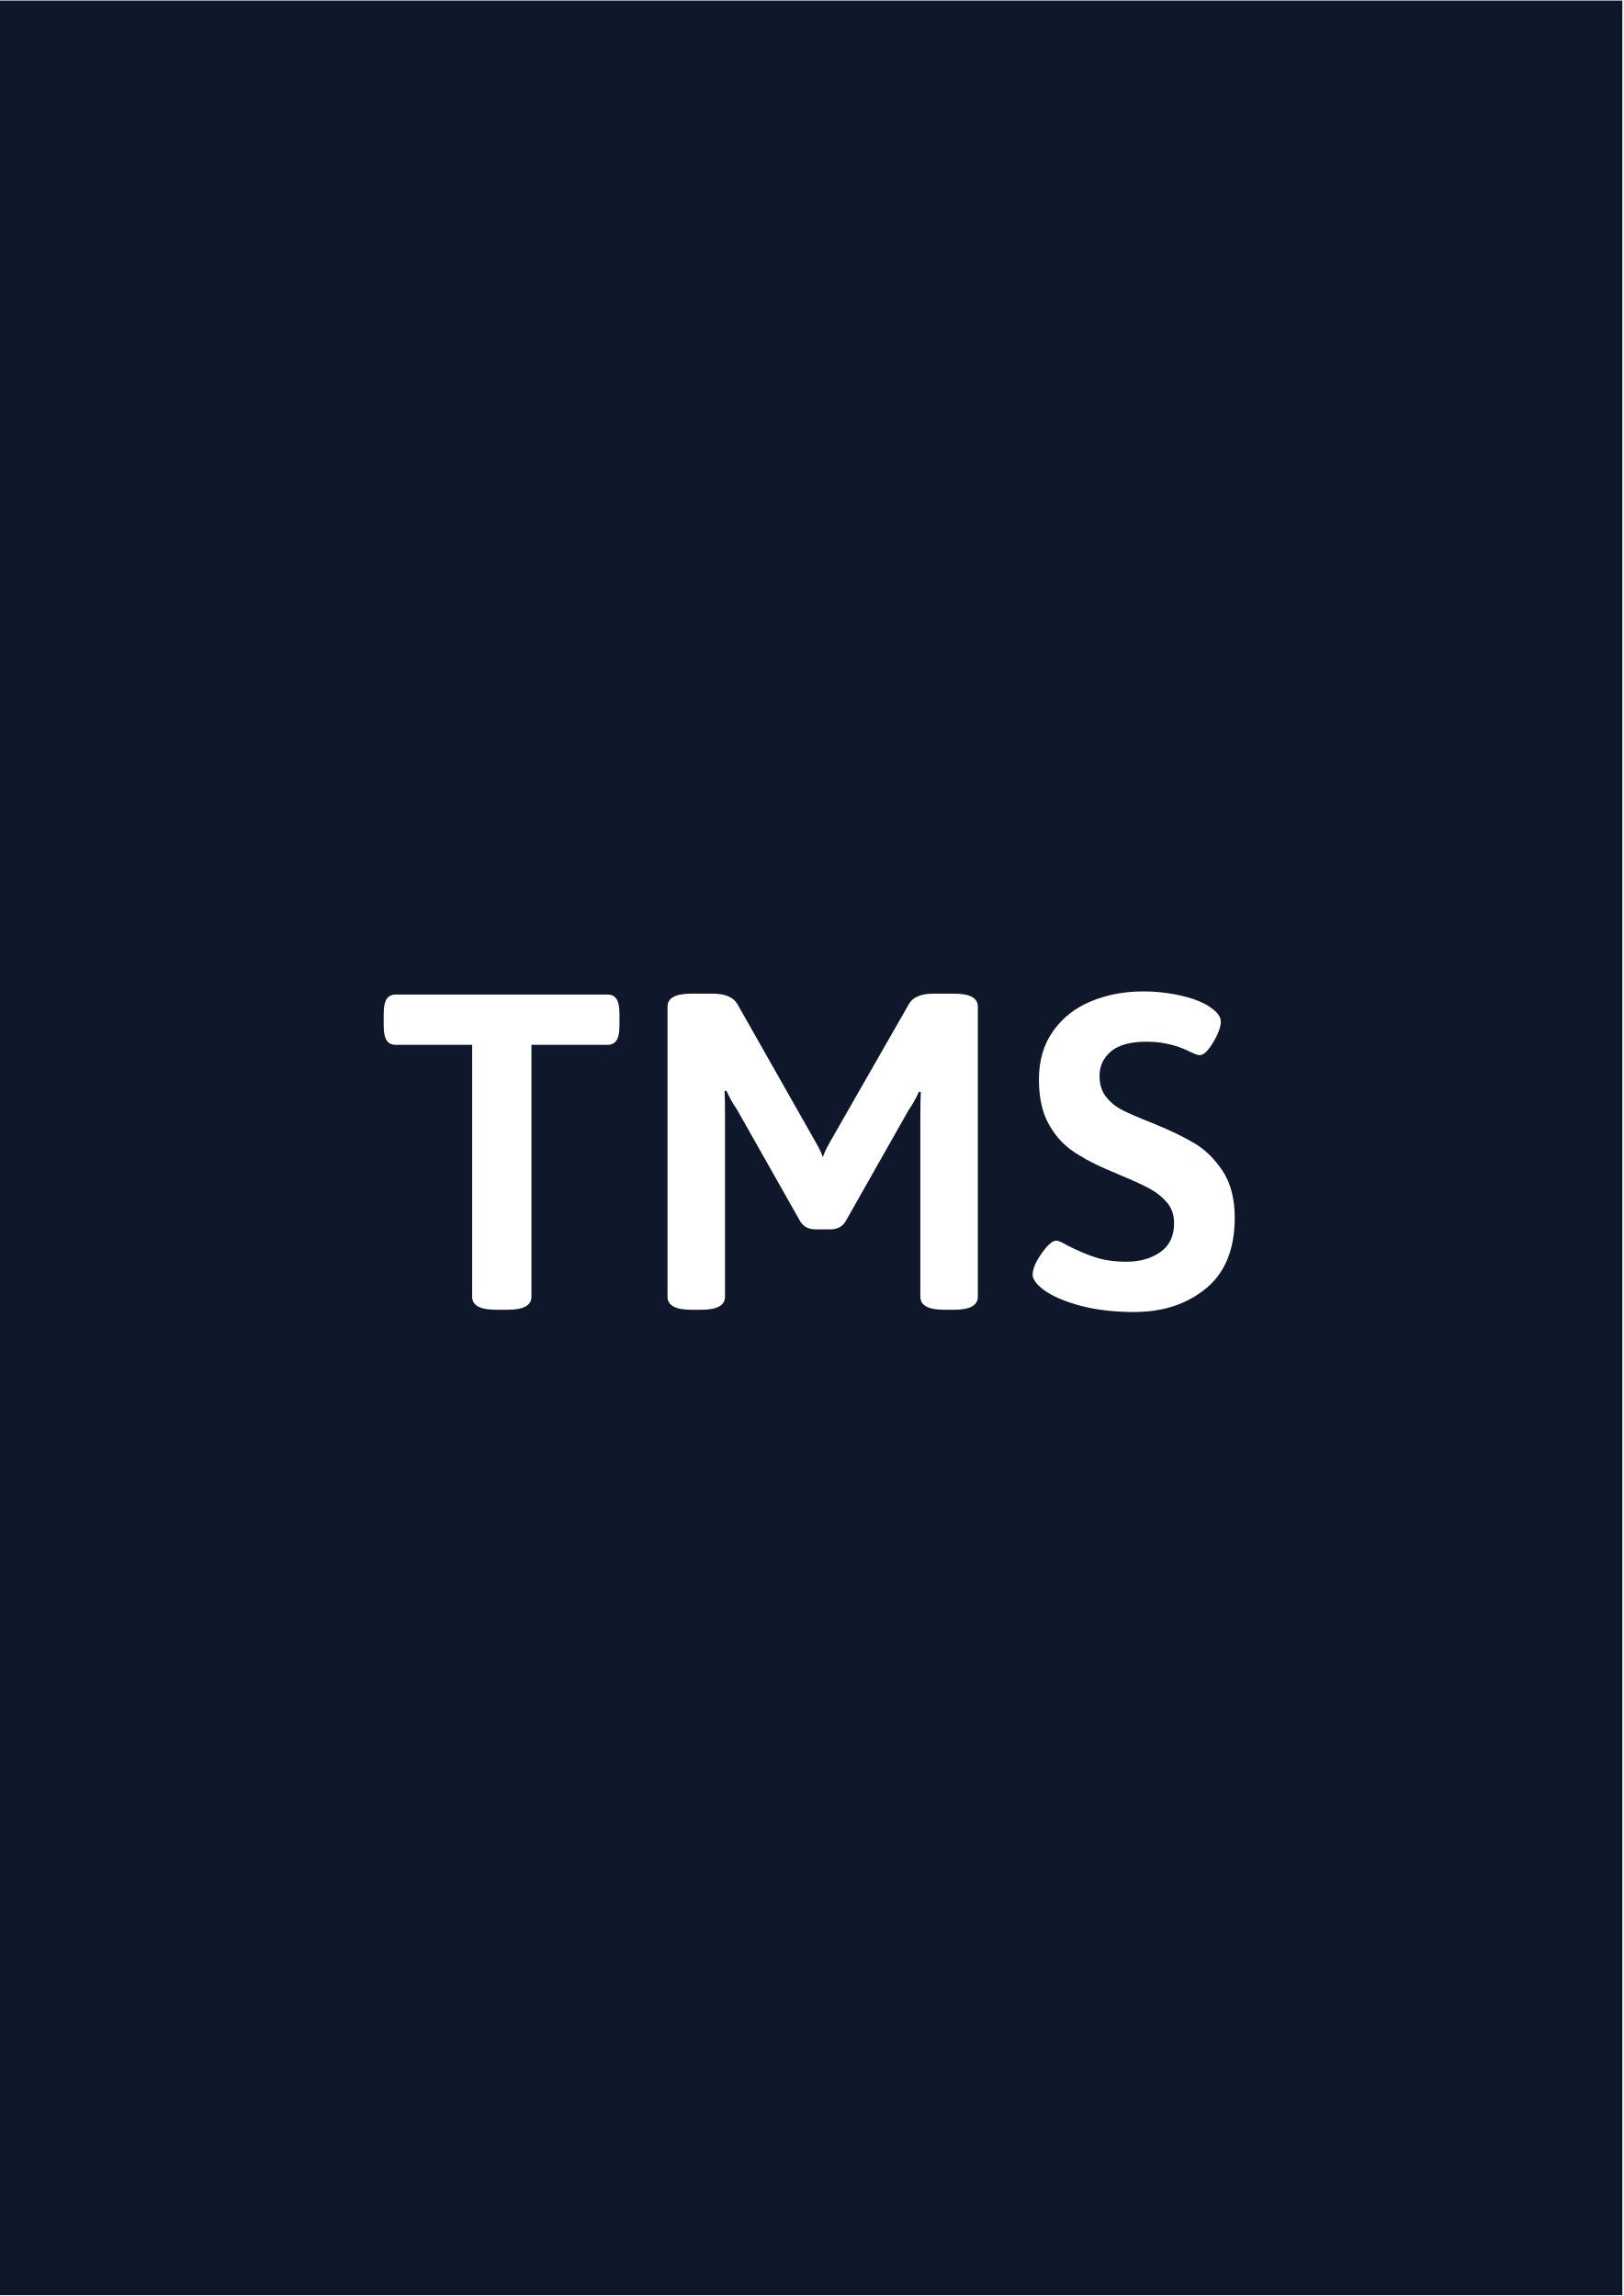
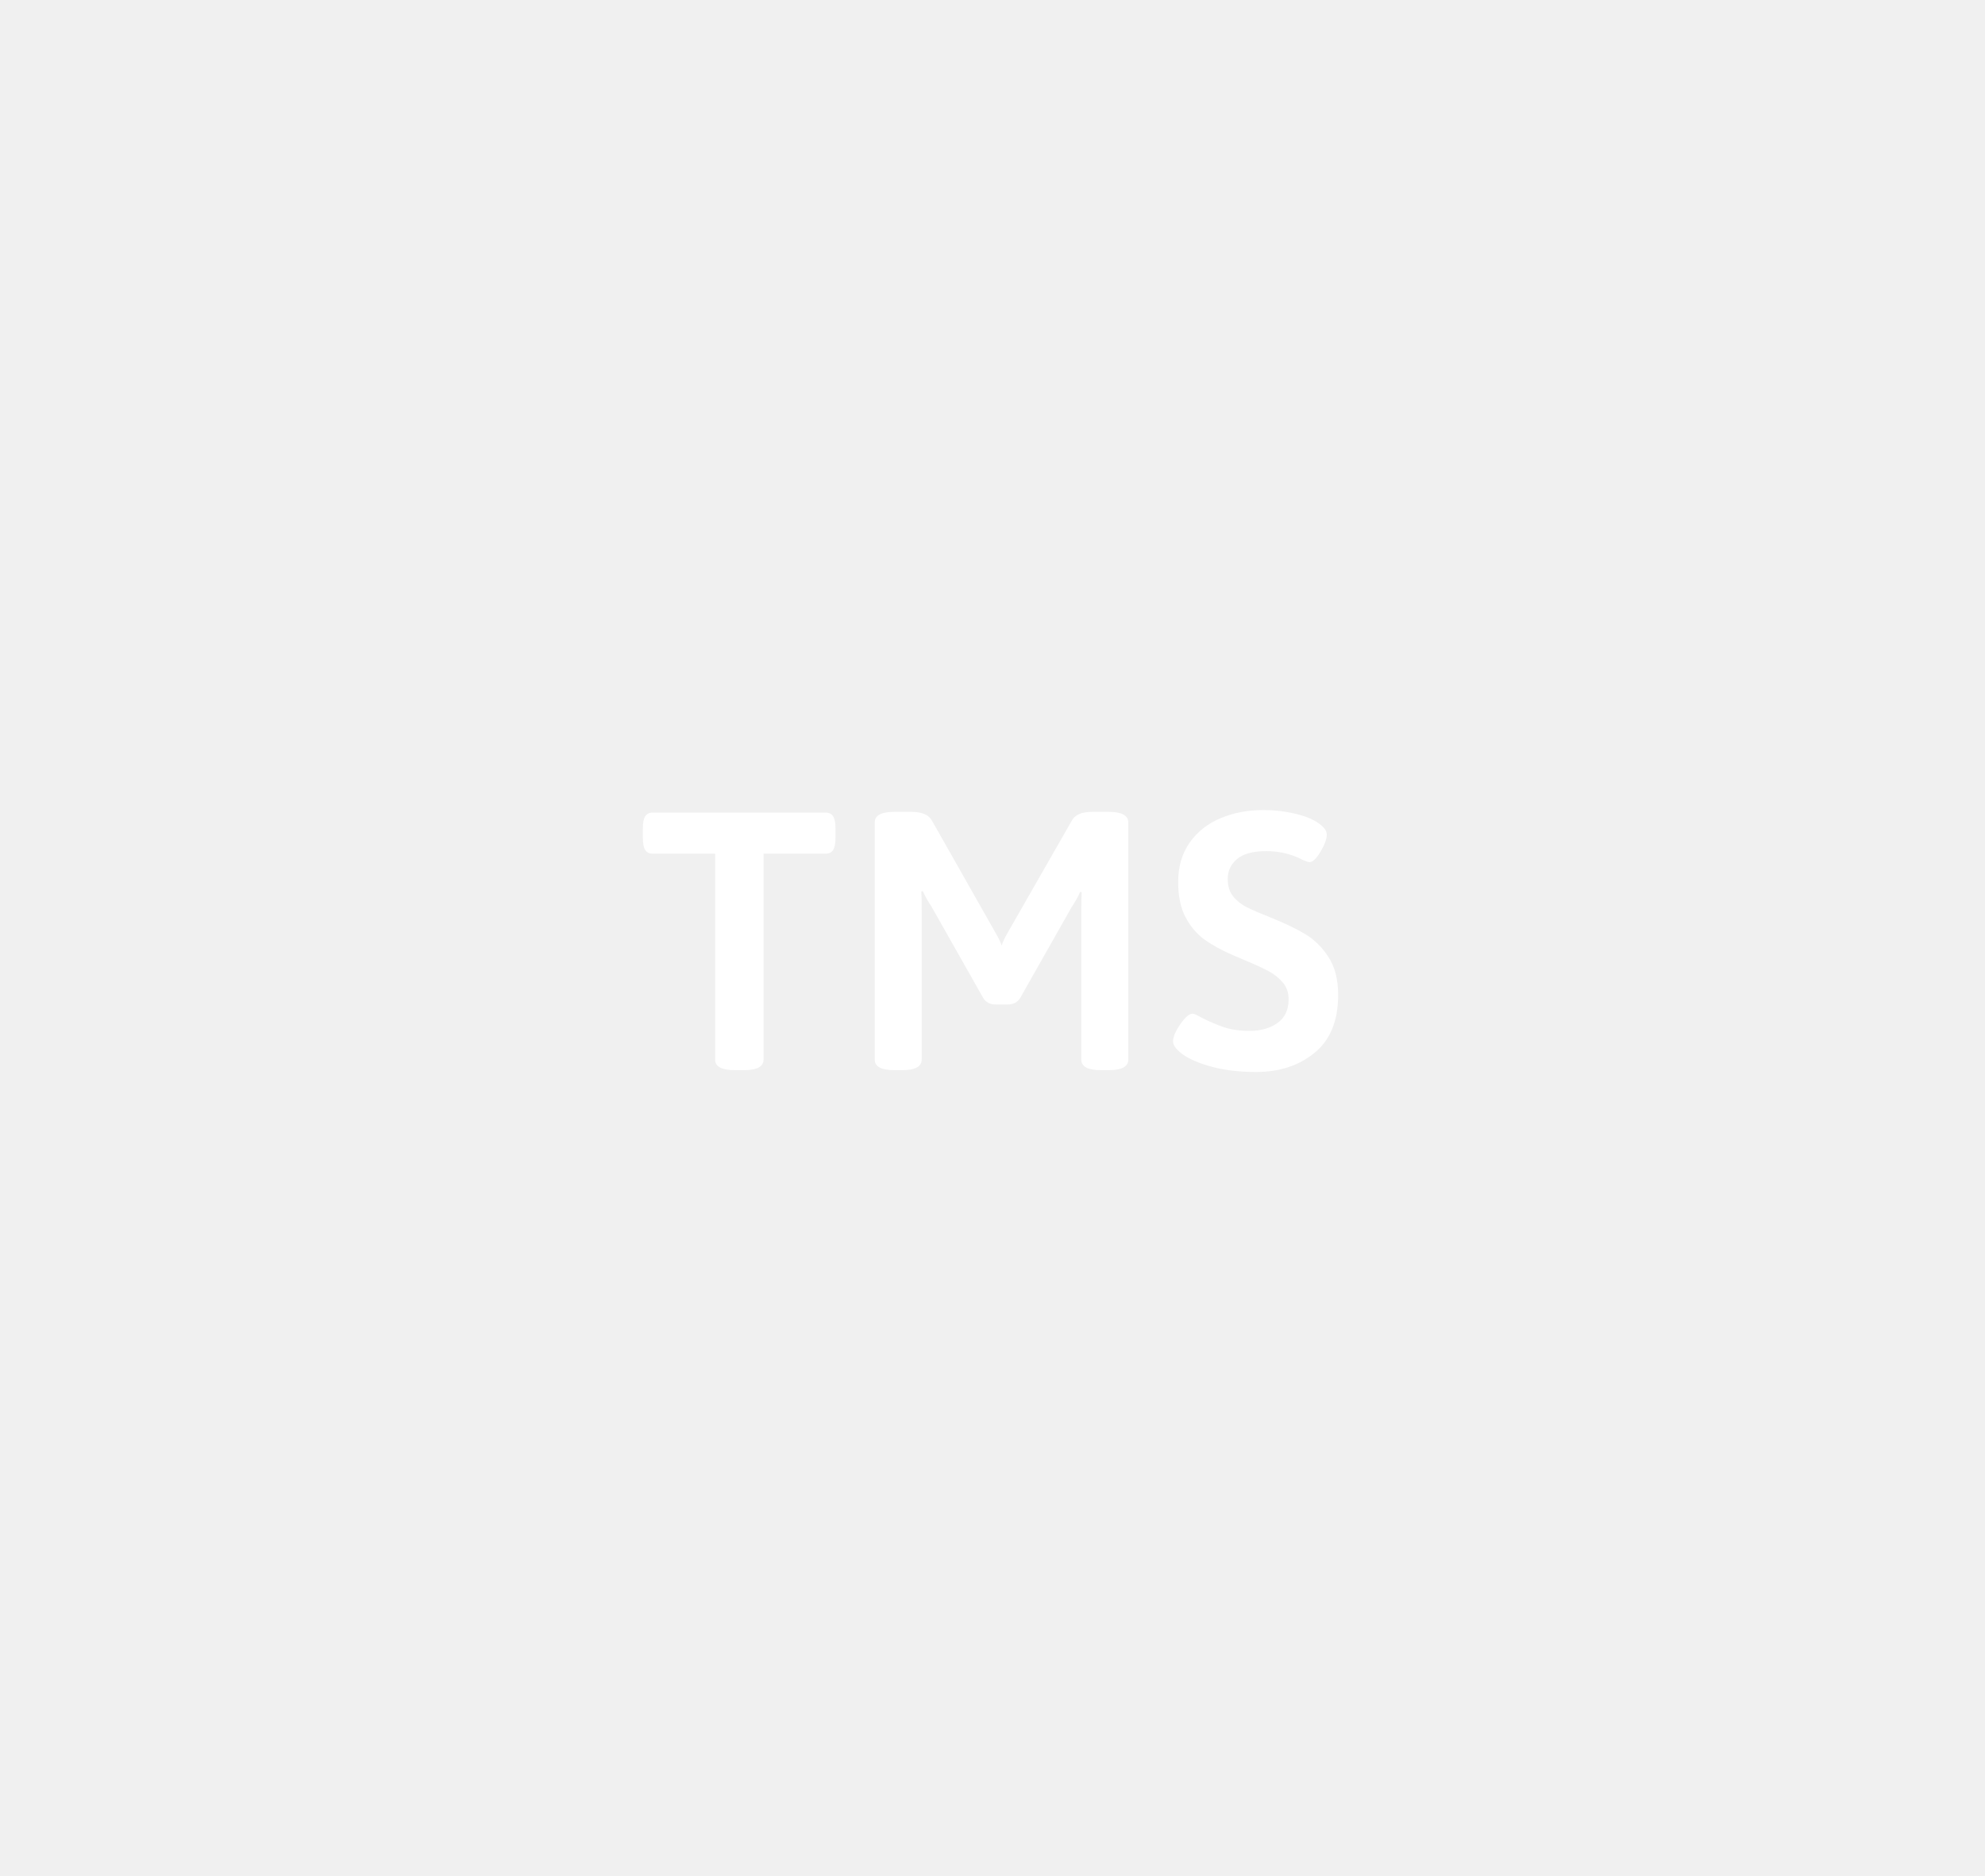
- <svg xmlns="http://www.w3.org/2000/svg" width="1587" zoomAndPan="magnify" viewBox="0 0 1190.25 1683.75" height="2245" preserveAspectRatio="xMidYMid meet" version="1.0">
+ <svg xmlns="http://www.w3.org/2000/svg" width="1587" zoomAndPan="magnify" viewBox="0 0 1190.25 1683.75" height="1500" preserveAspectRatio="xMidYMid meet" version="1.0">
  <defs>
    <g />
-     <clipPath id="61c1512dca">
-       <path d="M 0 0.406 L 1189.5 0.406 L 1189.5 1683.094 L 0 1683.094 Z M 0 0.406 " clip-rule="nonzero" />
-     </clipPath>
  </defs>
-   <g clip-path="url(#61c1512dca)">
-     <path fill="#ffffff" d="M 0 0.406 L 1192.25 0.406 L 1192.25 1694.297 L 0 1694.297 Z M 0 0.406 " fill-opacity="1" fill-rule="nonzero" />
-     <path fill="#ffffff" d="M 0 0.406 L 1190 0.406 L 1190 1683.801 L 0 1683.801 Z M 0 0.406 " fill-opacity="1" fill-rule="nonzero" />
-     <path fill="#0f172a" d="M 0 0.406 L 1190 0.406 L 1190 1683.801 L 0 1683.801 Z M 0 0.406 " fill-opacity="1" fill-rule="nonzero" />
-   </g>
  <g fill="#ffffff" fill-opacity="1">
    <g transform="translate(277.3835, 959.8427)">
      <g>
        <path d="M 86.266 0.656 C 74.629 0.656 68.812 -2.523 68.812 -8.891 L 68.812 -193.625 L 12.844 -193.625 C 9.77 -193.625 7.52 -194.719 6.094 -196.906 C 4.664 -199.102 3.953 -202.727 3.953 -207.781 L 3.953 -216.344 C 3.953 -221.383 4.664 -225.004 6.094 -227.203 C 7.52 -229.398 9.77 -230.5 12.844 -230.5 L 167.938 -230.5 C 171.008 -230.5 173.258 -229.398 174.688 -227.203 C 176.113 -225.004 176.828 -221.383 176.828 -216.344 L 176.828 -207.781 C 176.828 -202.727 176.113 -199.102 174.688 -196.906 C 173.258 -194.719 171.008 -193.625 167.938 -193.625 L 112.281 -193.625 L 112.281 -8.891 C 112.281 -2.523 106.461 0.656 94.828 0.656 Z M 86.266 0.656 " />
      </g>
    </g>
  </g>
  <g fill="#ffffff" fill-opacity="1">
    <g transform="translate(464.4175, 959.8427)">
      <g>
        <path d="M 133.688 -58.281 C 128.633 -58.281 124.906 -60.145 122.5 -63.875 L 75.734 -146.531 C 73.098 -150.258 70.57 -154.758 68.156 -160.031 L 66.844 -159.703 C 67.062 -155.973 67.172 -150.375 67.172 -142.906 L 67.172 -8.891 C 67.172 -2.523 61.352 0.656 49.719 0.656 L 42.484 0.656 C 30.848 0.656 25.031 -2.523 25.031 -8.891 L 25.031 -221.609 C 25.031 -227.973 30.848 -231.156 42.484 -231.156 L 57.953 -231.156 C 67.391 -231.156 73.535 -228.52 76.391 -223.25 L 133.688 -122.156 C 135.883 -118.426 137.641 -114.805 138.953 -111.297 C 139.836 -114.148 141.594 -117.883 144.219 -122.5 L 201.844 -223.25 C 204.695 -228.52 210.734 -231.156 219.953 -231.156 L 235.109 -231.156 C 246.742 -231.156 252.562 -227.973 252.562 -221.609 L 252.562 -8.891 C 252.562 -2.523 246.742 0.656 235.109 0.656 L 227.859 0.656 C 216.223 0.656 210.406 -2.523 210.406 -8.891 L 210.406 -142.25 C 210.406 -149.707 210.516 -155.305 210.734 -159.047 L 209.422 -159.375 C 207.004 -154.102 204.477 -149.602 201.844 -145.875 L 155.422 -63.875 C 153.004 -60.145 149.27 -58.281 144.219 -58.281 Z M 133.688 -58.281 " />
      </g>
    </g>
  </g>
  <g fill="#ffffff" fill-opacity="1">
    <g transform="translate(748.2612, 959.8427)">
      <g>
        <path d="M 83.312 2.312 C 68.602 2.312 55.484 0.773 43.953 -2.297 C 32.43 -5.379 23.488 -9.223 17.125 -13.828 C 11.633 -18.004 8.891 -21.738 8.891 -25.031 C 8.891 -29.195 11.082 -34.406 15.469 -40.656 C 19.863 -46.914 23.488 -50.047 26.344 -50.047 C 27.656 -50.047 30.398 -48.836 34.578 -46.422 C 41.379 -42.91 48.07 -40.055 54.656 -37.859 C 61.25 -35.672 68.93 -34.578 77.703 -34.578 C 87.586 -34.578 95.875 -36.938 102.562 -41.656 C 109.258 -46.375 112.609 -53.453 112.609 -62.891 C 112.609 -68.816 110.906 -73.812 107.5 -77.875 C 104.102 -81.938 99.879 -85.336 94.828 -88.078 C 89.785 -90.828 82.766 -94.066 73.766 -97.797 L 62.234 -102.734 C 52.141 -107.129 43.688 -111.797 36.875 -116.734 C 30.07 -121.672 24.473 -128.312 20.078 -136.656 C 15.691 -145 13.5 -155.535 13.5 -168.266 C 13.5 -182.086 16.957 -193.883 23.875 -203.656 C 30.789 -213.426 40.066 -220.723 51.703 -225.547 C 63.336 -230.379 76.066 -232.797 89.891 -232.797 C 99.773 -232.797 109.328 -231.695 118.547 -229.5 C 127.766 -227.312 134.895 -224.352 139.938 -220.625 C 144.551 -217.32 146.859 -214.023 146.859 -210.734 C 146.859 -206.785 144.988 -201.68 141.25 -195.422 C 137.52 -189.172 134.234 -186.047 131.391 -186.047 C 130.285 -186.047 128.523 -186.594 126.109 -187.688 C 123.703 -188.789 121.836 -189.672 120.516 -190.328 C 111.734 -194.055 102.406 -195.922 92.531 -195.922 C 80.676 -195.922 71.945 -193.562 66.344 -188.844 C 60.75 -184.125 57.953 -178.141 57.953 -170.891 C 57.953 -164.523 59.598 -159.312 62.891 -155.25 C 66.18 -151.195 70.242 -147.961 75.078 -145.547 C 79.91 -143.129 87.047 -140.055 96.484 -136.328 C 108.992 -131.273 119.305 -126.332 127.422 -121.5 C 135.547 -116.676 142.516 -109.816 148.328 -100.922 C 154.148 -92.035 157.062 -80.676 157.062 -66.844 C 157.062 -43.789 150.035 -26.5 135.984 -14.969 C 121.941 -3.445 104.383 2.312 83.312 2.312 Z M 83.312 2.312 " />
      </g>
    </g>
  </g>
</svg>
